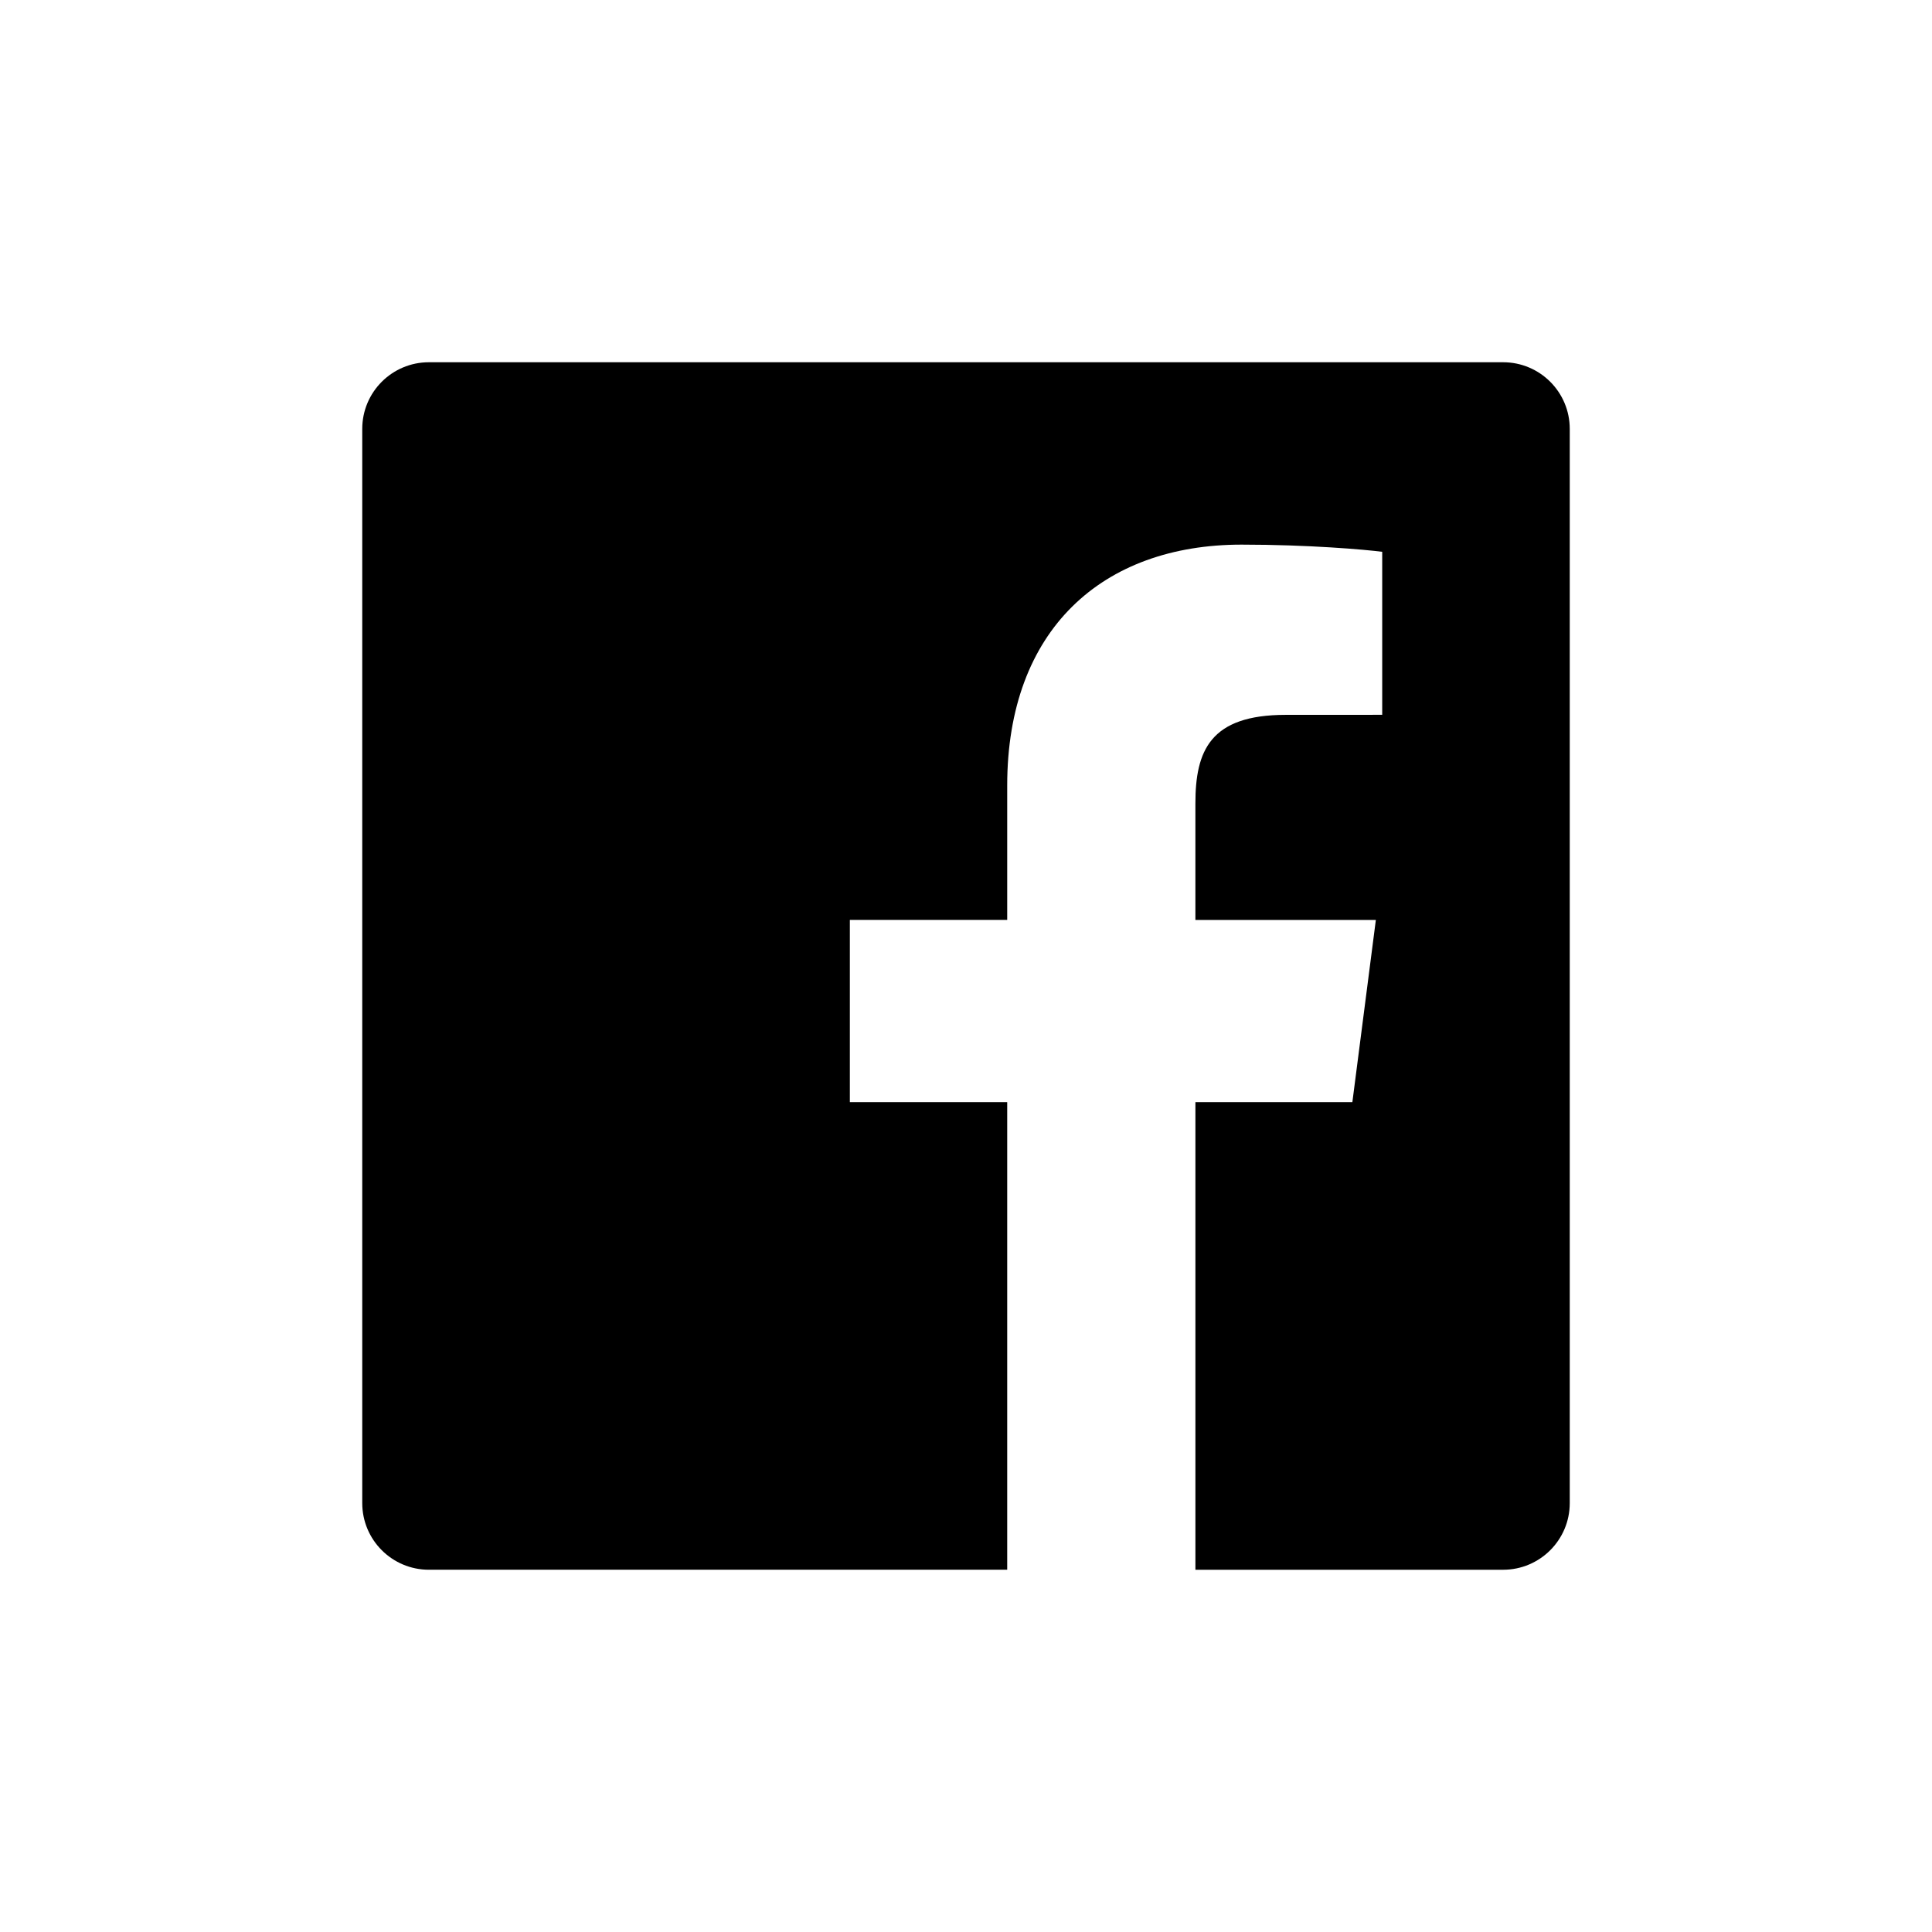
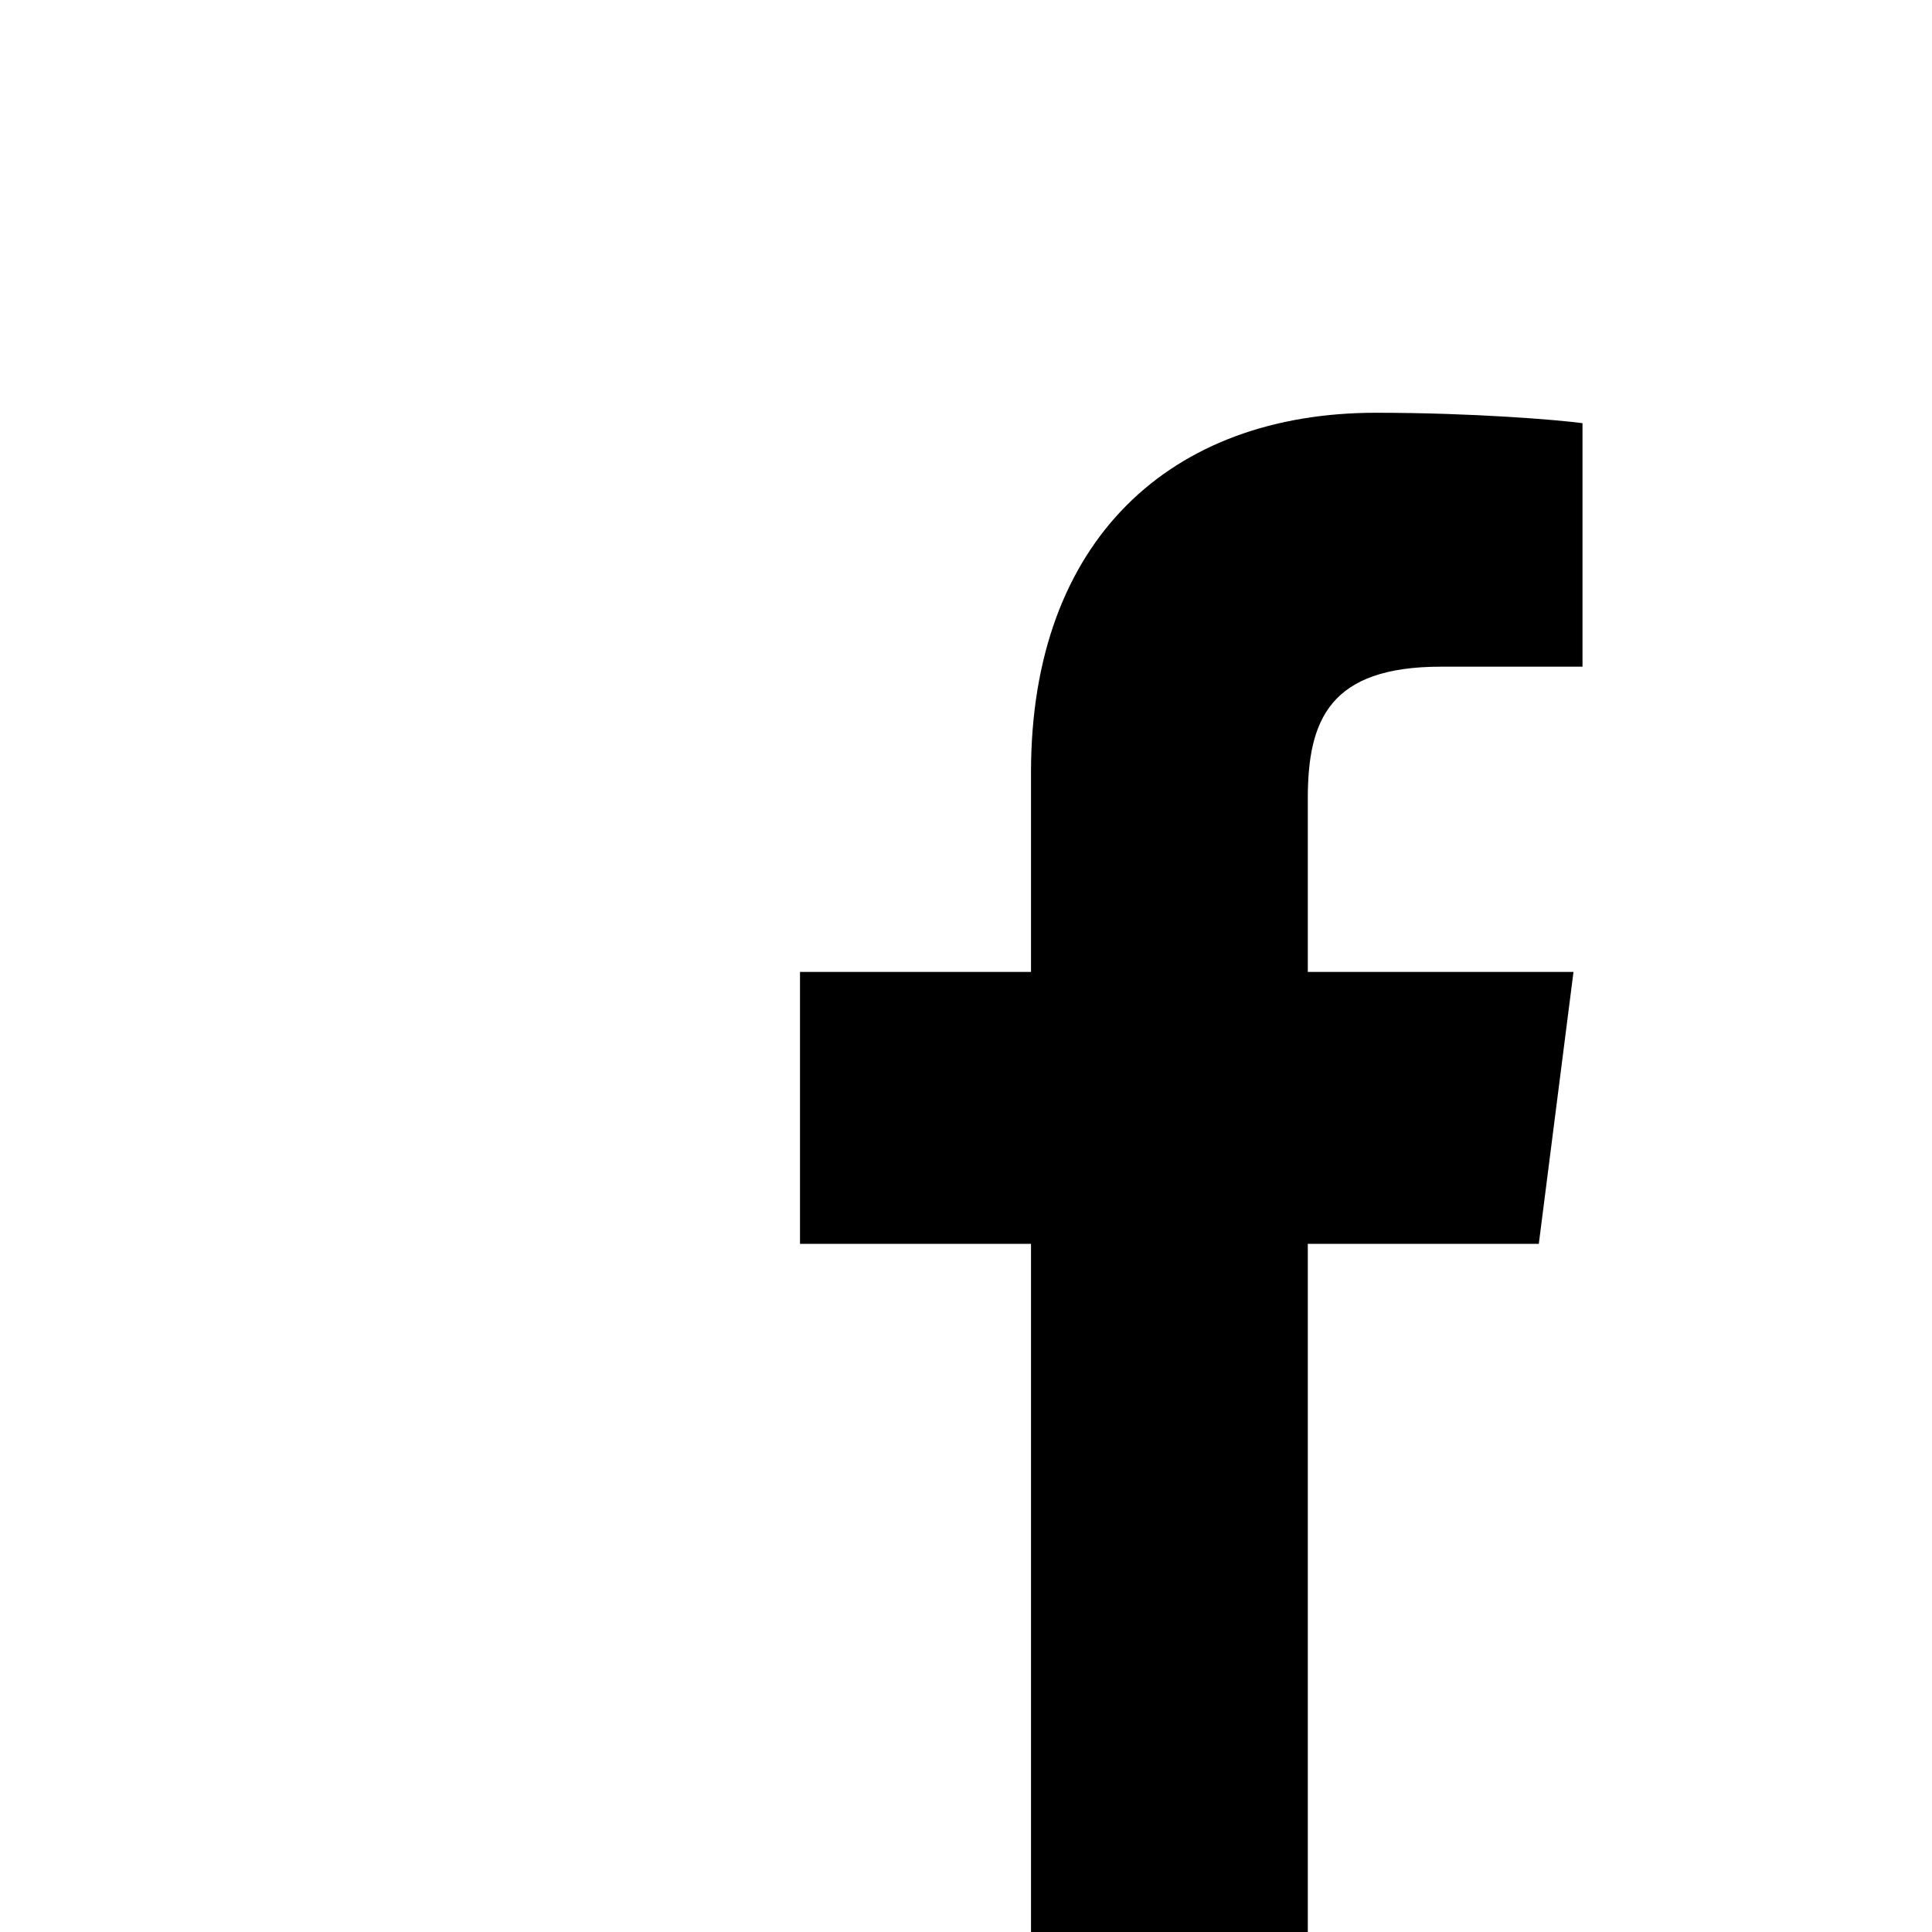
- <svg xmlns="http://www.w3.org/2000/svg" width="128" height="128">
-   <path d="M99.585 24h-71.17c-2.439 0-4.415 1.976-4.415 4.415v71.169c0 2.438 1.976 4.415 4.415 4.415h38.315v-30.979h-10.425v-12.074h10.425v-8.904c0-10.333 6.311-15.959 15.529-15.959 4.415 0 8.21.329 9.316.476v10.799l-6.393.003c-5.013 0-5.984 2.382-5.984 5.878v7.708h11.956l-1.556 12.073h-10.399v30.98h20.386c2.438 0 4.415-1.977 4.415-4.415v-71.17c0-2.439-1.977-4.415-4.415-4.415z" />
+ <svg xmlns="http://www.w3.org/2000/svg" version="1.1" width="128" height="128" id="svg3049">
+   <defs id="defs3055" />
+   <path d="m 86.645,128 0,-45.593 15.305,0 2.298,-18.016 -17.603,0 0,-11.49 c 0,-5.211 1.452,-8.732 8.824,-8.732 l 9.376,0 0,-16.132 C 103.218,27.817 97.642,27.347 91.149,27.347 c -13.557,0 -22.842,8.404 -22.842,23.807 l 0,13.237 -15.305,0 0,18.016 15.305,0 0,45.593 18.338,0 z" id="path3086" style="fill:#000000;fill-opacity:1;stroke:none" />
</svg>
